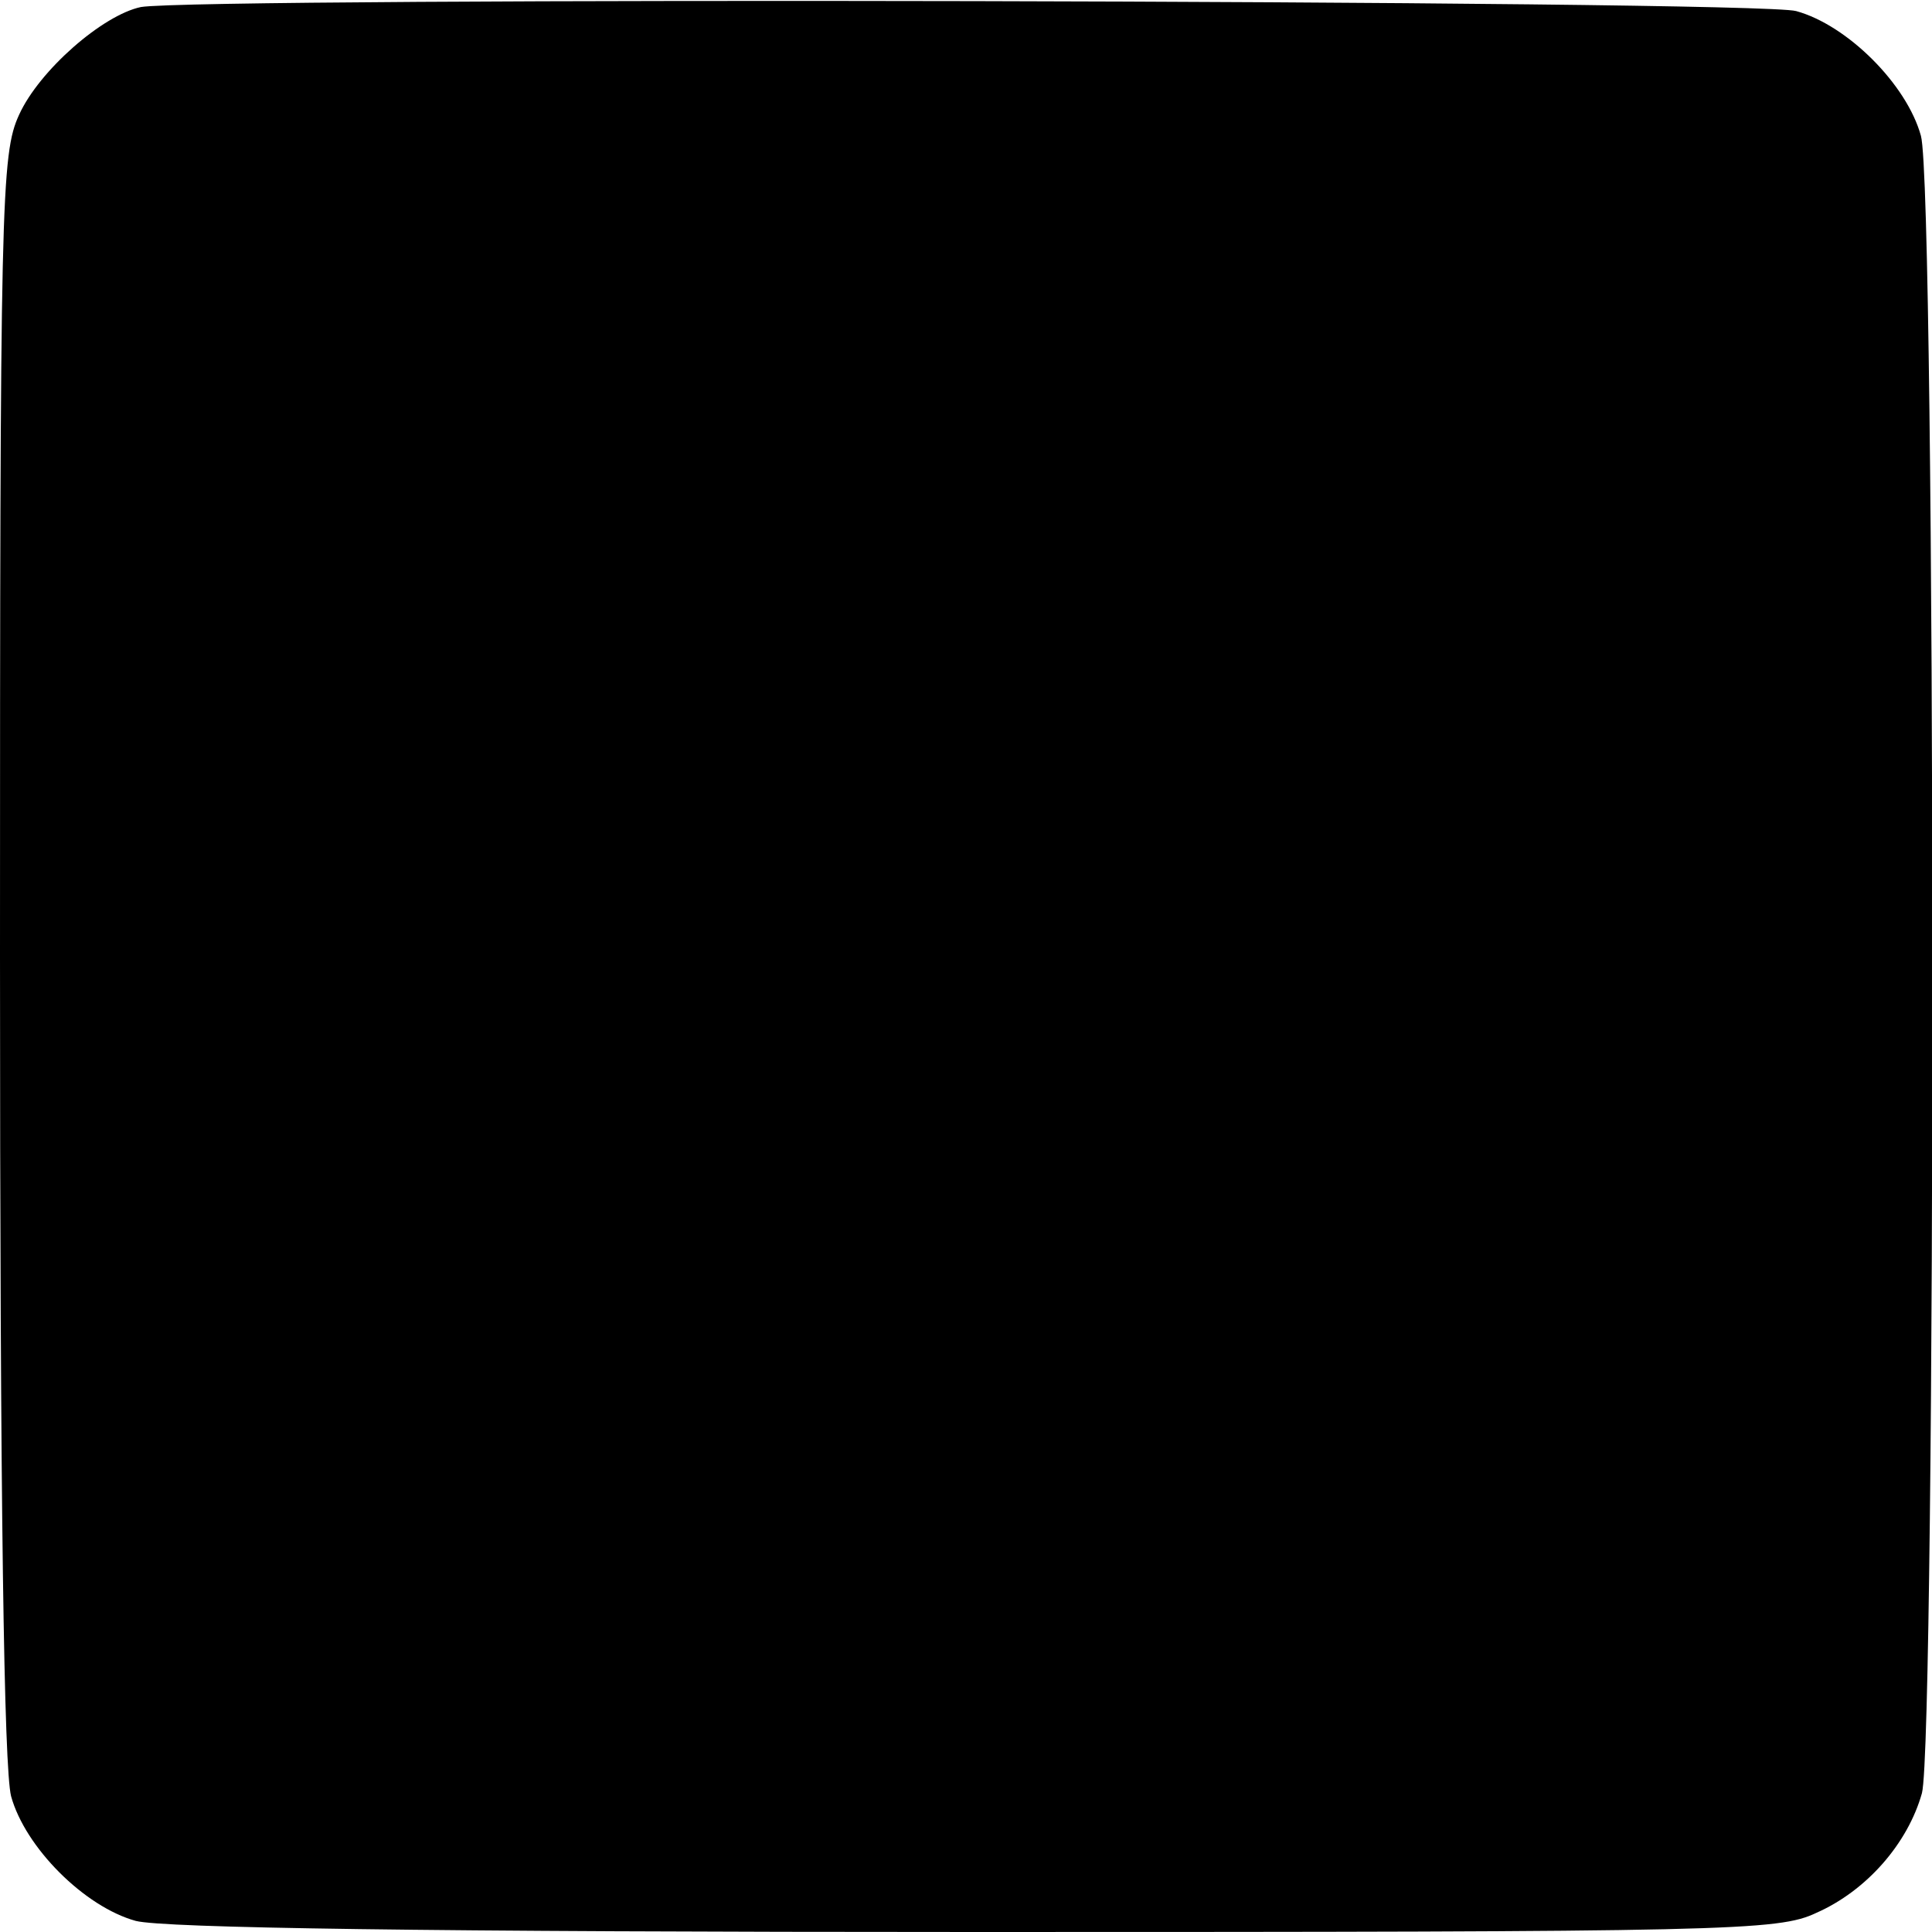
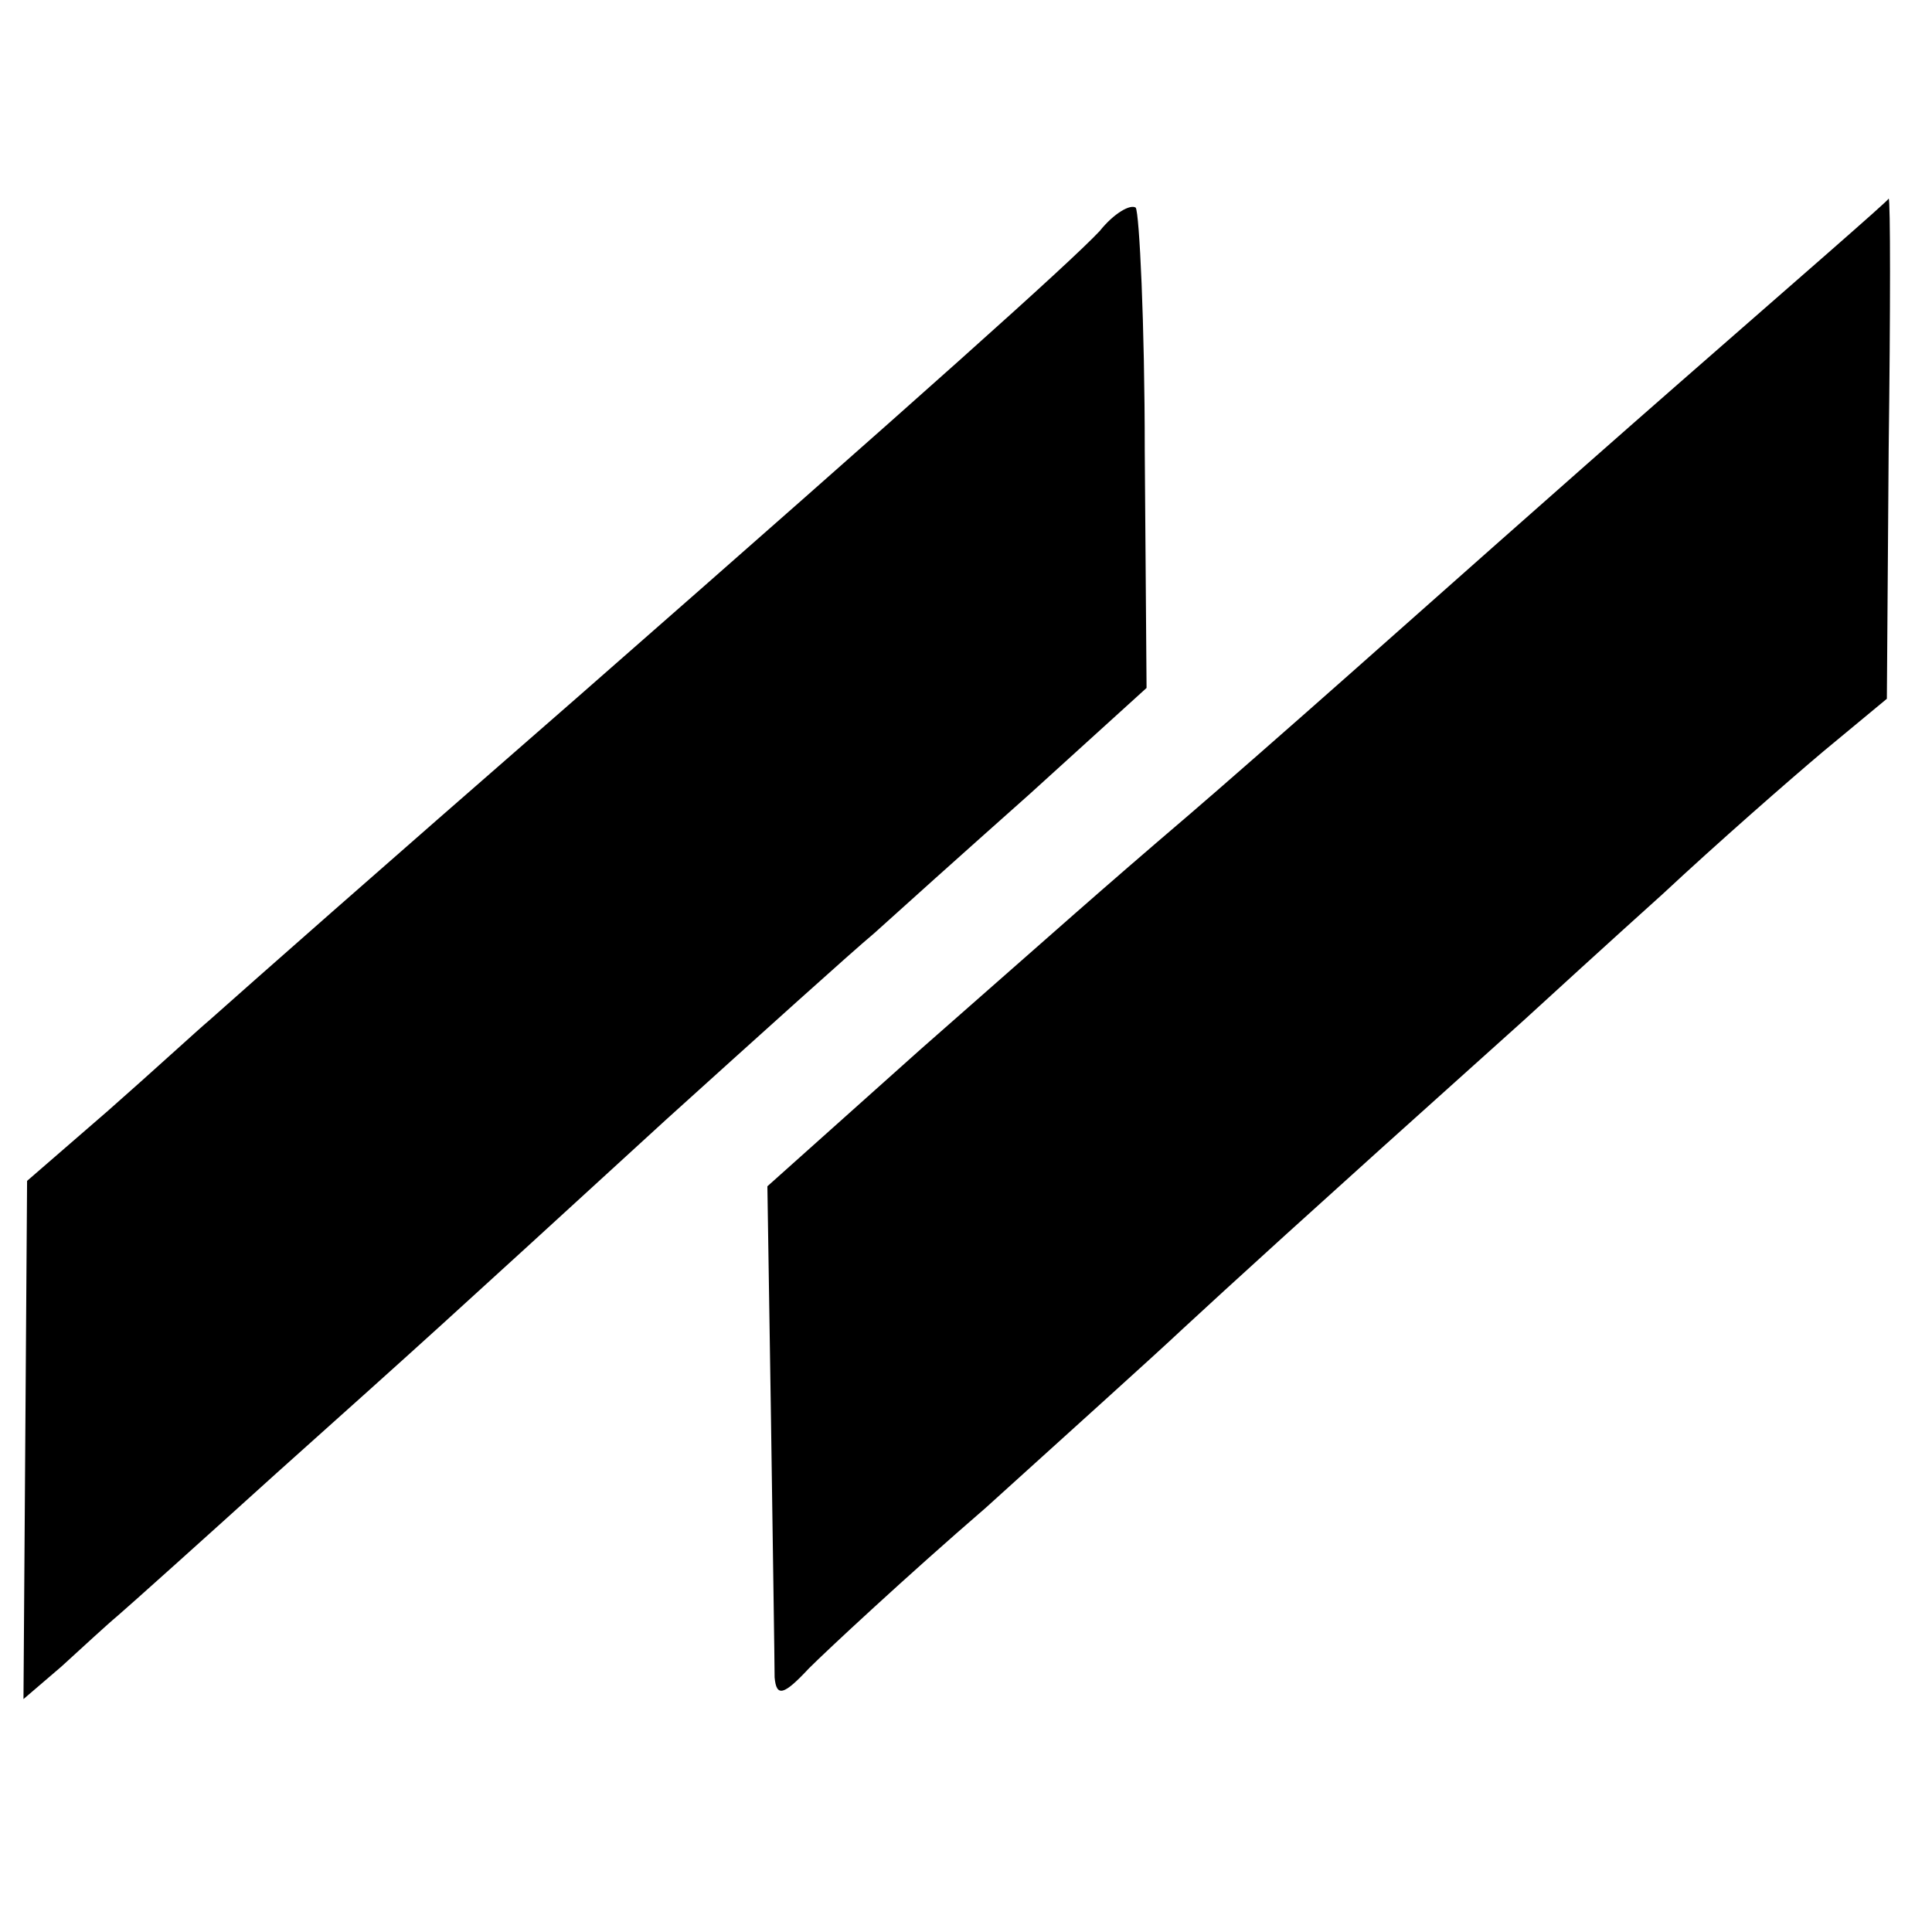
- <svg xmlns="http://www.w3.org/2000/svg" version="1.0" width="192pt" height="192pt" viewBox="0 0 192 192" preserveAspectRatio="xMidYMid meet">
-   <g transform="translate(0,192) scale(0.1,-0.1)" fill="#000000" stroke="none">
-     <path d="M140 1913 c-38 -8 -101 -63 -121 -107 -18 -39 -19 -85 -19 -836 0 -550 4 -807 11 -835 14 -51 73 -110 124 -124 28 -7 285 -11 835 -11 750 0 797 1 835 19 50 22 91 69 105 119 14 53 14 1593 -1 1647 -14 51 -73 110 -124 124 -39 11 -1588 14 -1645 4z" />
+ <svg xmlns="http://www.w3.org/2000/svg" version="1.0" width="107pt" height="107pt" viewBox="0 0 107 107" preserveAspectRatio="xMidYMid meet">
+   <g transform="translate(0,107) scale(0.1,-0.1)" fill="#000000" stroke="none">
+     <path d="M609 942 c-17 -18 -95 -88 -289 -258 -117 -102 -177 -155 -204 -179 -6 -5 -31 -28 -56 -50 l-45 -39 -1 -144 -1 -143 21 18 c11 10 25 23 31 28 7 6 46 41 88 79 86 77 86 77 216 196 52 47 103 93 115 103 11 10 50 45 86 77 l65 59 -1 131 c0 71 -3 132 -5 135 -3 2 -12 -3 -20 -13z" />
+     <path d="M929 857 c-64 -56 -145 -128 -180 -159 -35 -31 -75 -66 -89 -78 -55 -47 -68 -59 -150 -131 l-85 -76 2 -129 c1 -71 2 -135 2 -143 1 -11 5 -10 19 5 10 10 54 51 98 89 43 39 92 83 109 99 26 24 63 58 189 171 12 11 47 43 77 70 30 28 70 63 89 79 l35 29 1 138 c1 77 1 139 0 139 0 -1 -53 -47 -117 -103z" />
  </g>
</svg>
